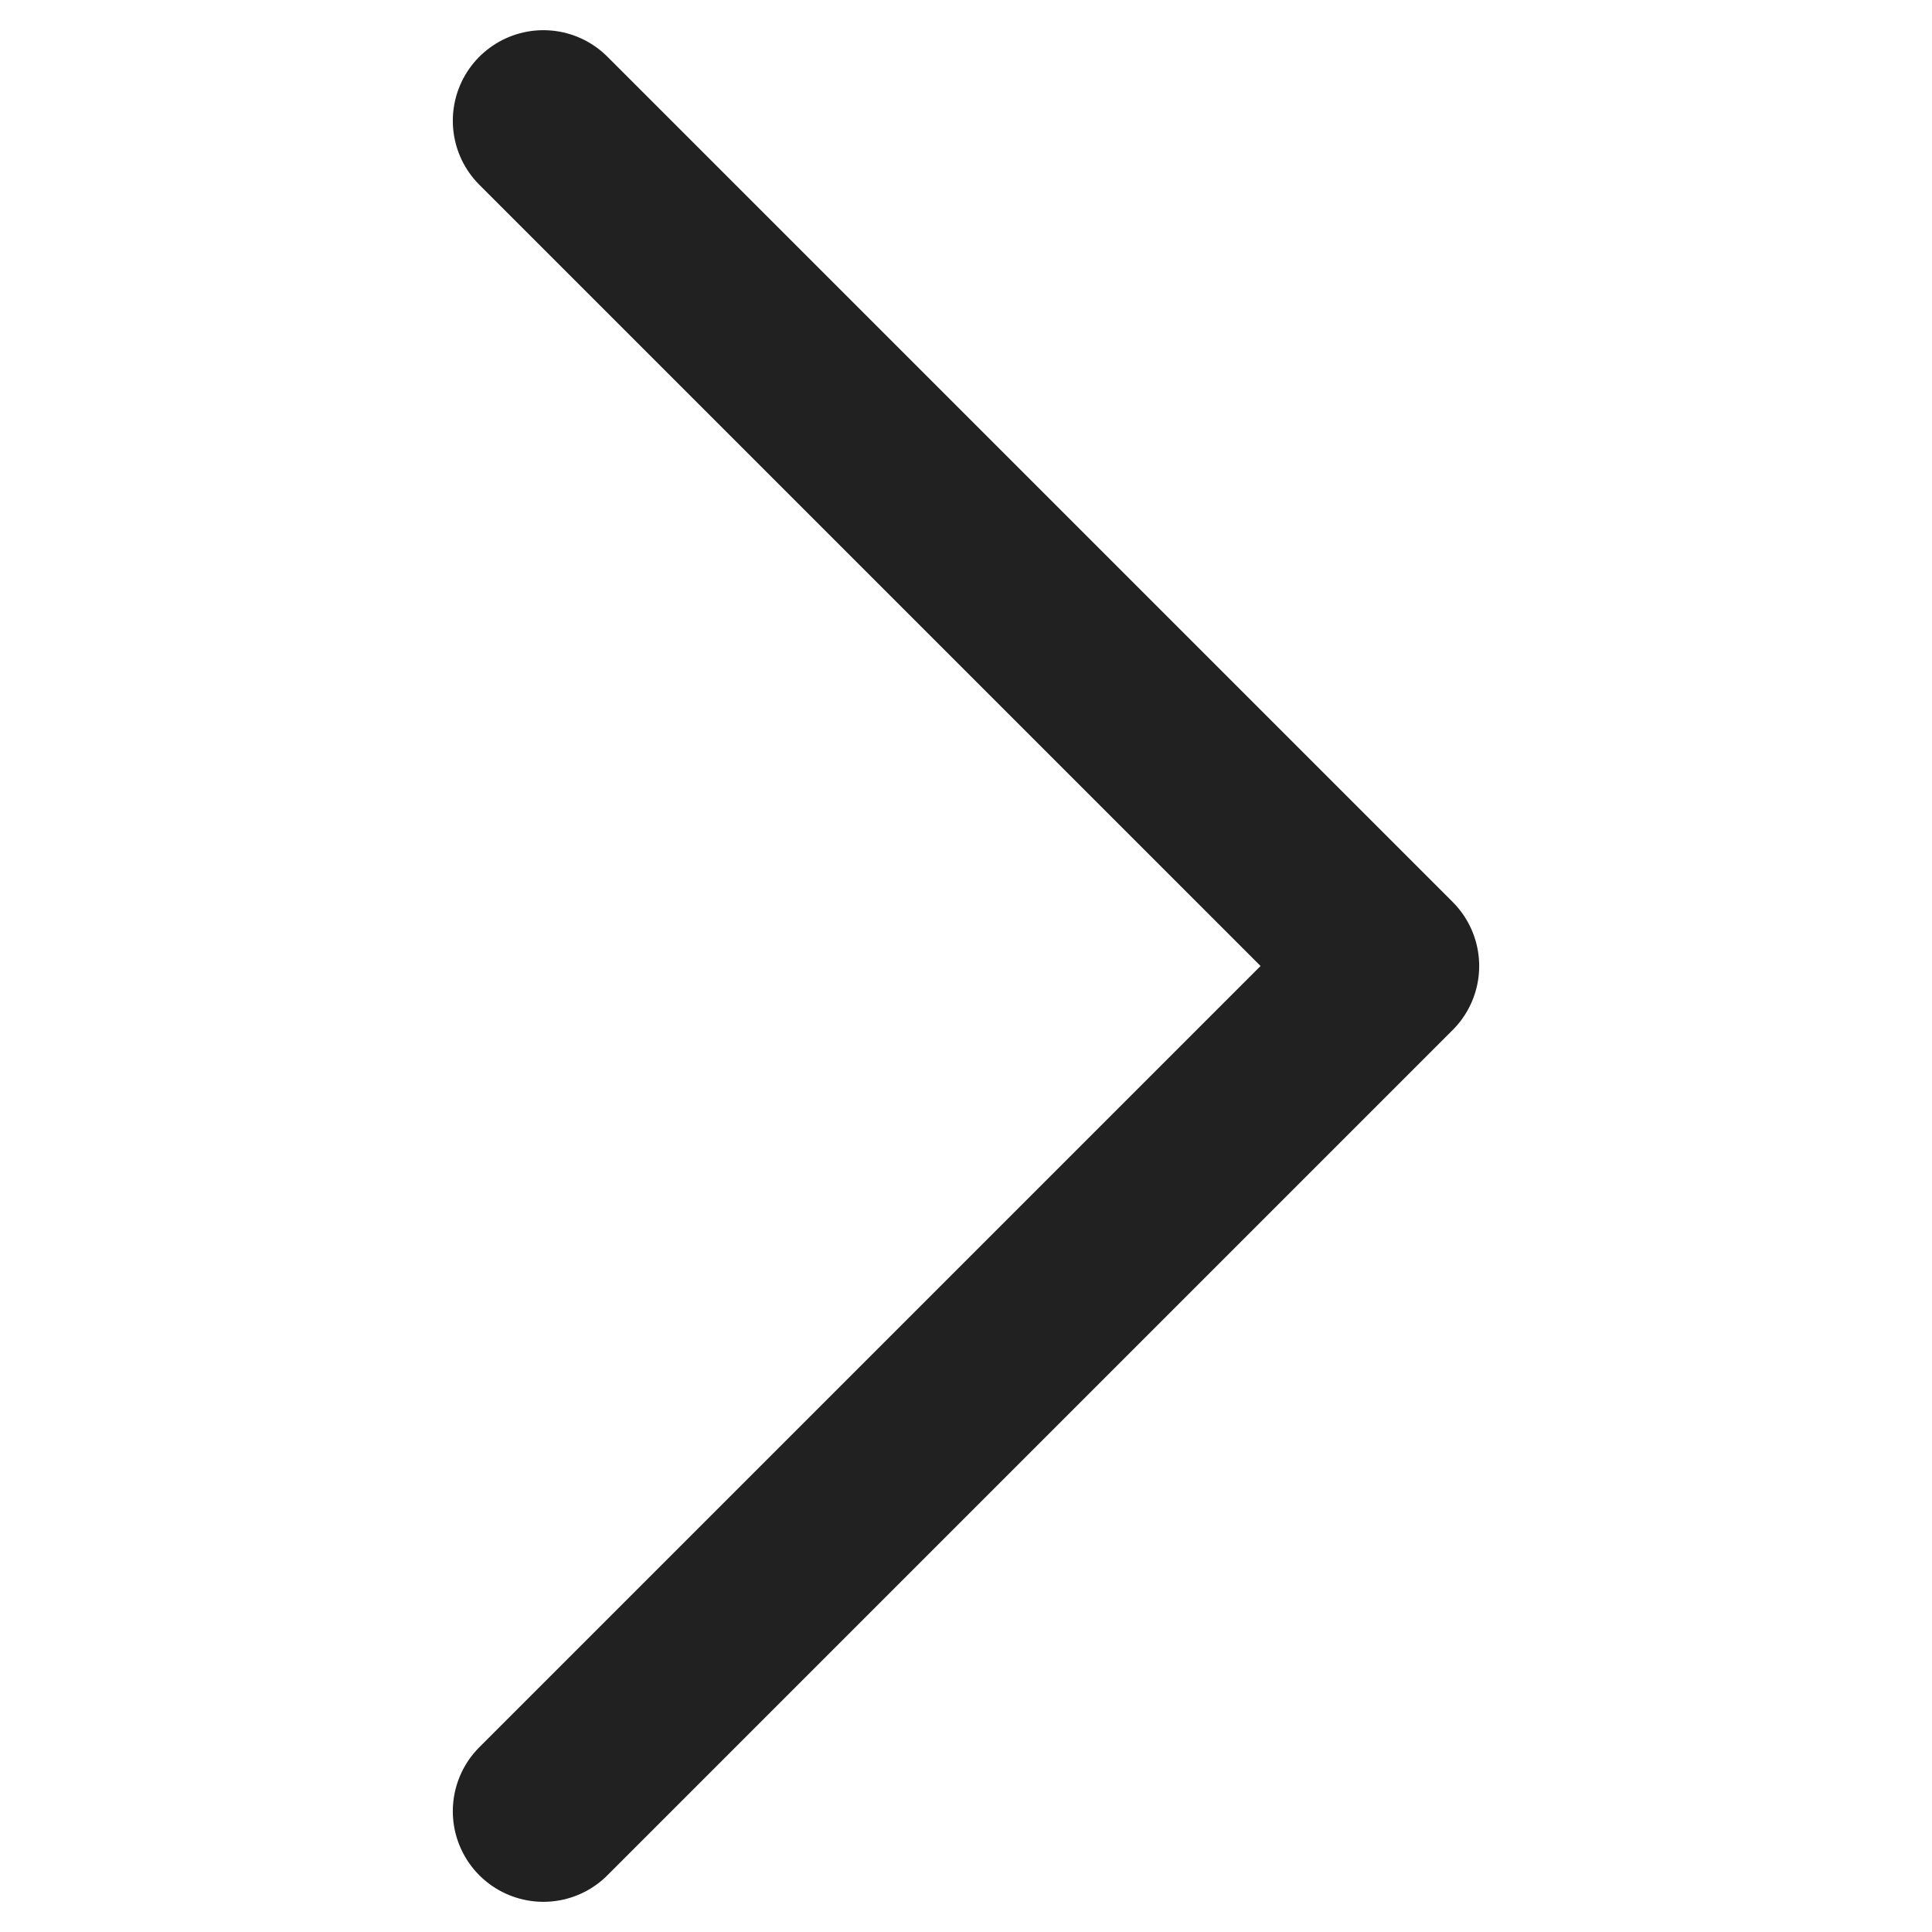
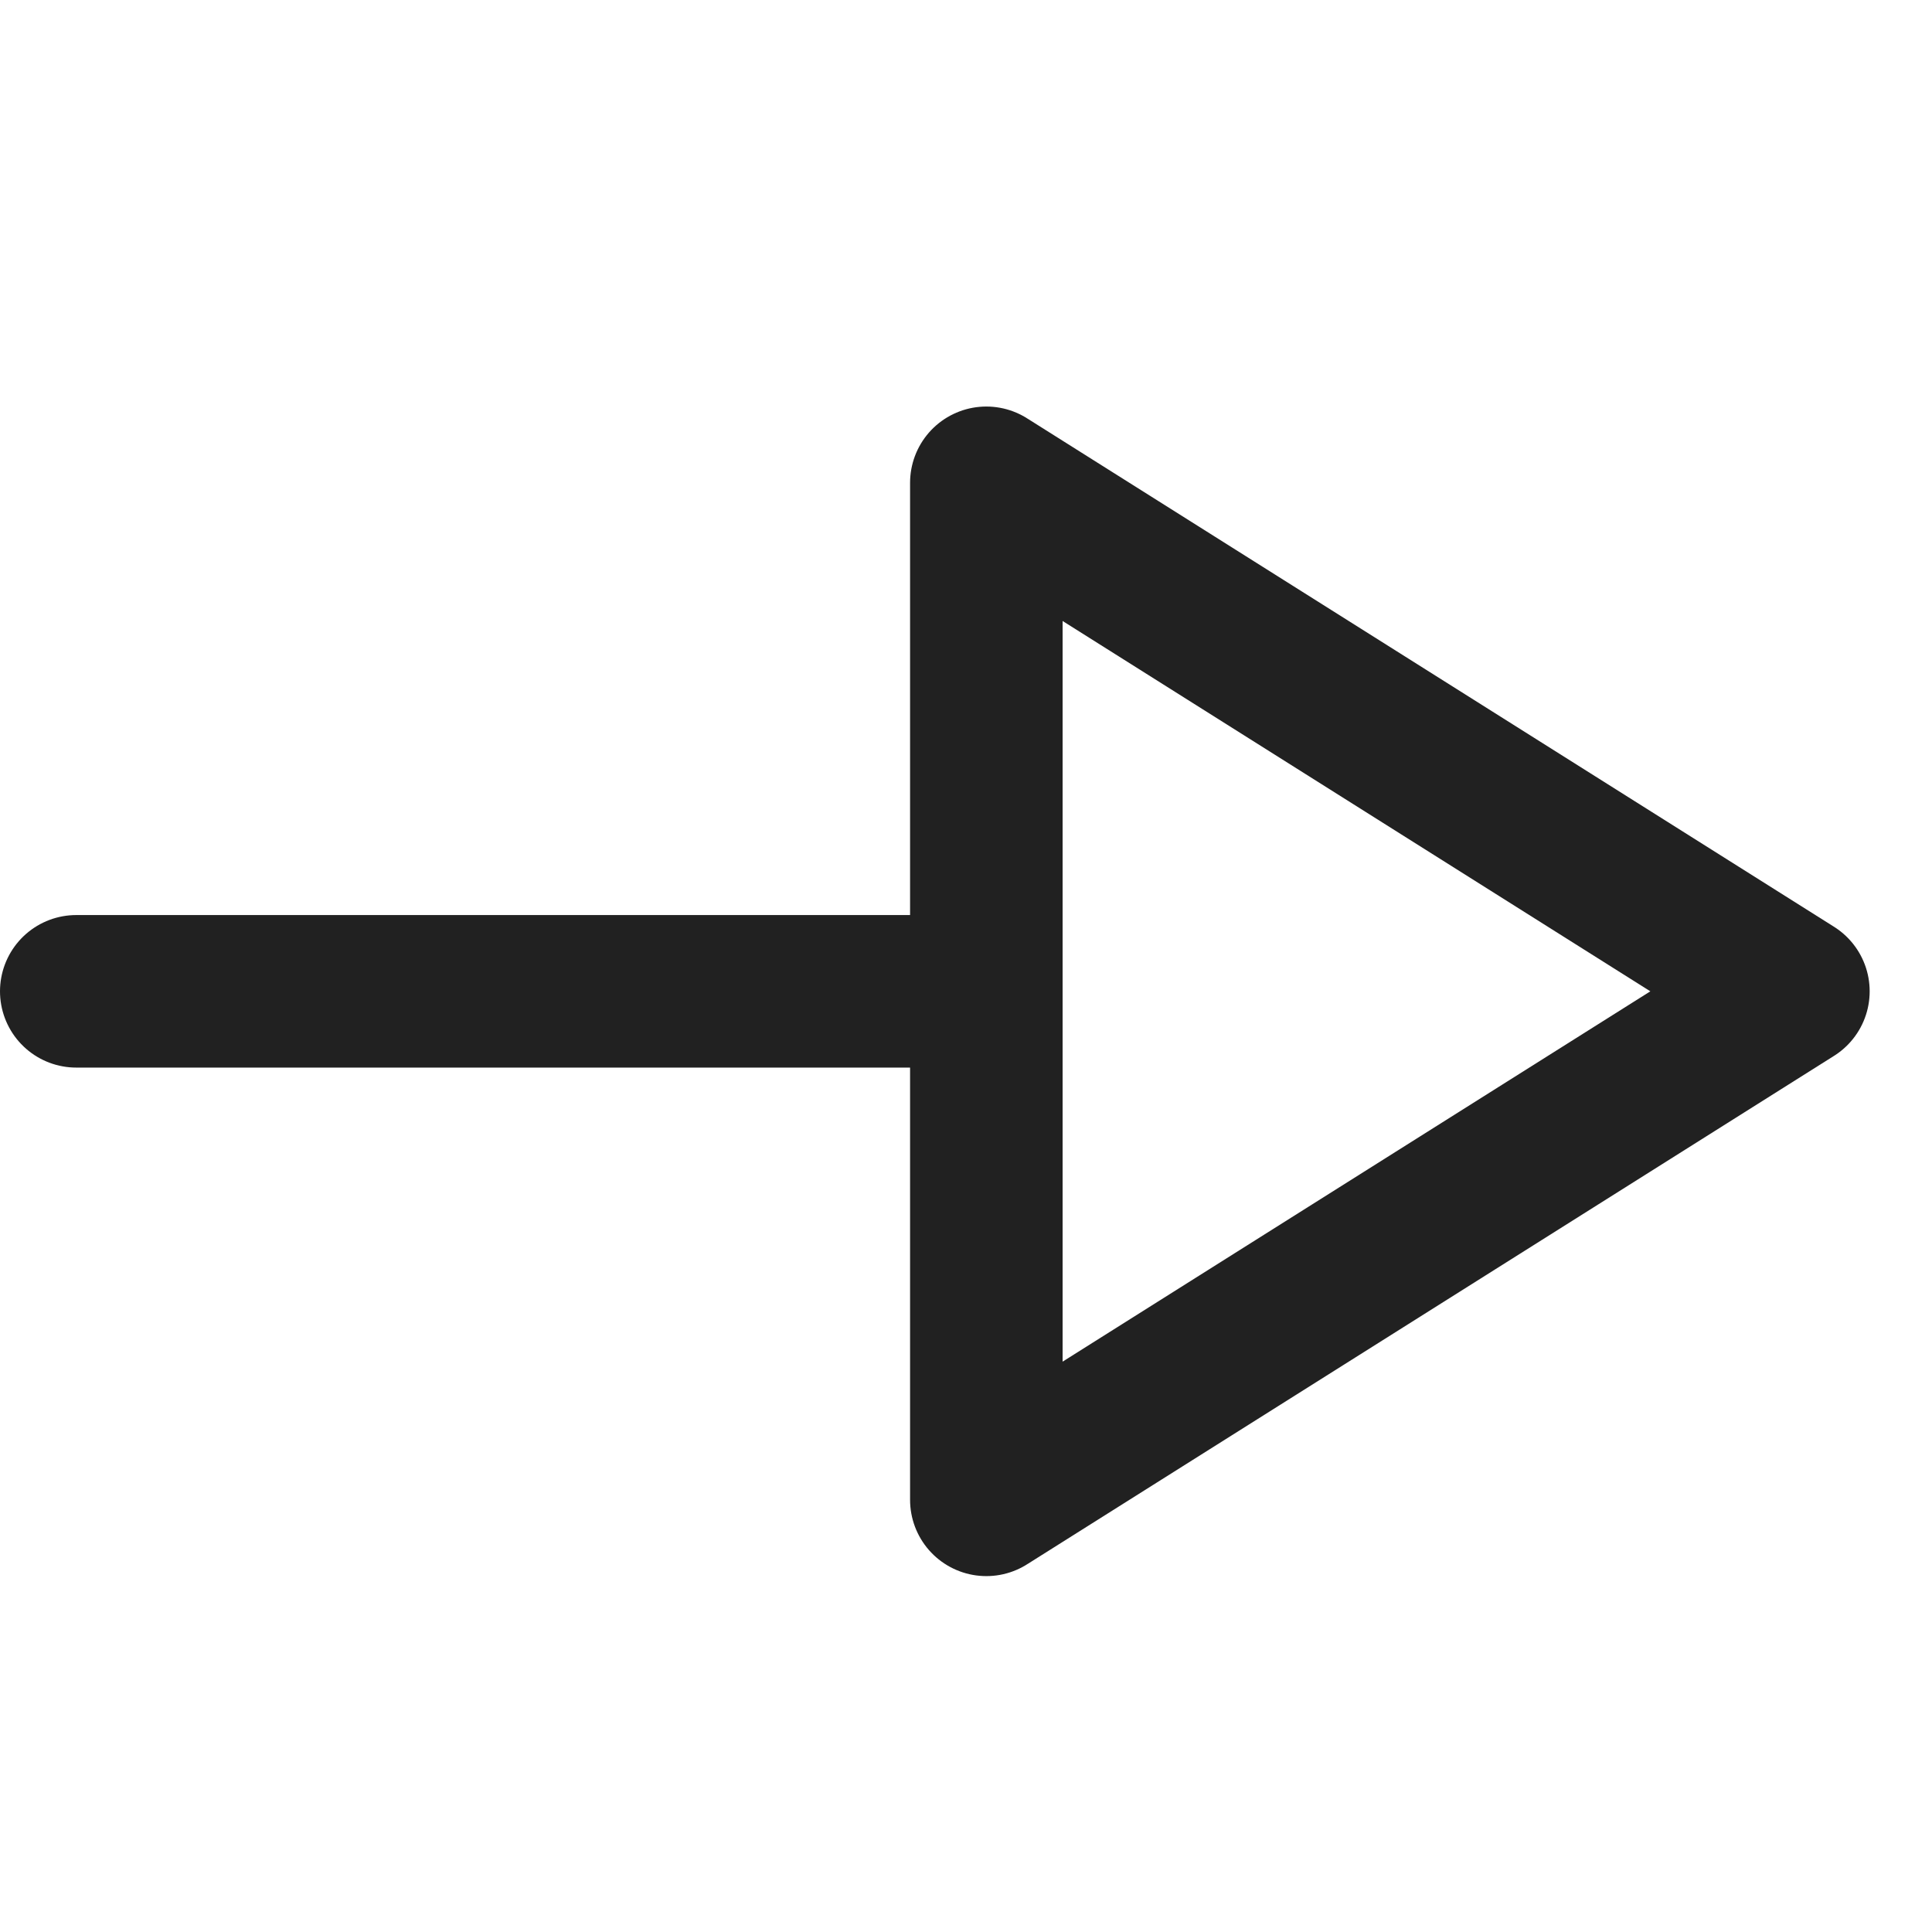
- <svg xmlns="http://www.w3.org/2000/svg" width="24" height="24" viewBox="0 0 10 16" fill="none">
-   <path d="M1.5 1L8.5 8L1.5 15" stroke="#212121" stroke-width="1.5" stroke-linecap="round" stroke-linejoin="round" />
+ <svg xmlns="http://www.w3.org/2000/svg" width="24" height="24" viewBox="0 0 19 13" fill="none">
+   <path d="M9.7 6.749L0.75 6.749" stroke="#212121" stroke-width="1.5" stroke-linecap="round" stroke-linejoin="round" />
+   <path fill-rule="evenodd" clip-rule="evenodd" d="M9.7 11.75L17.637 6.749L9.7 1.748V11.75Z" stroke="#212121" stroke-width="1.5" stroke-linecap="round" stroke-linejoin="round" />
</svg>
